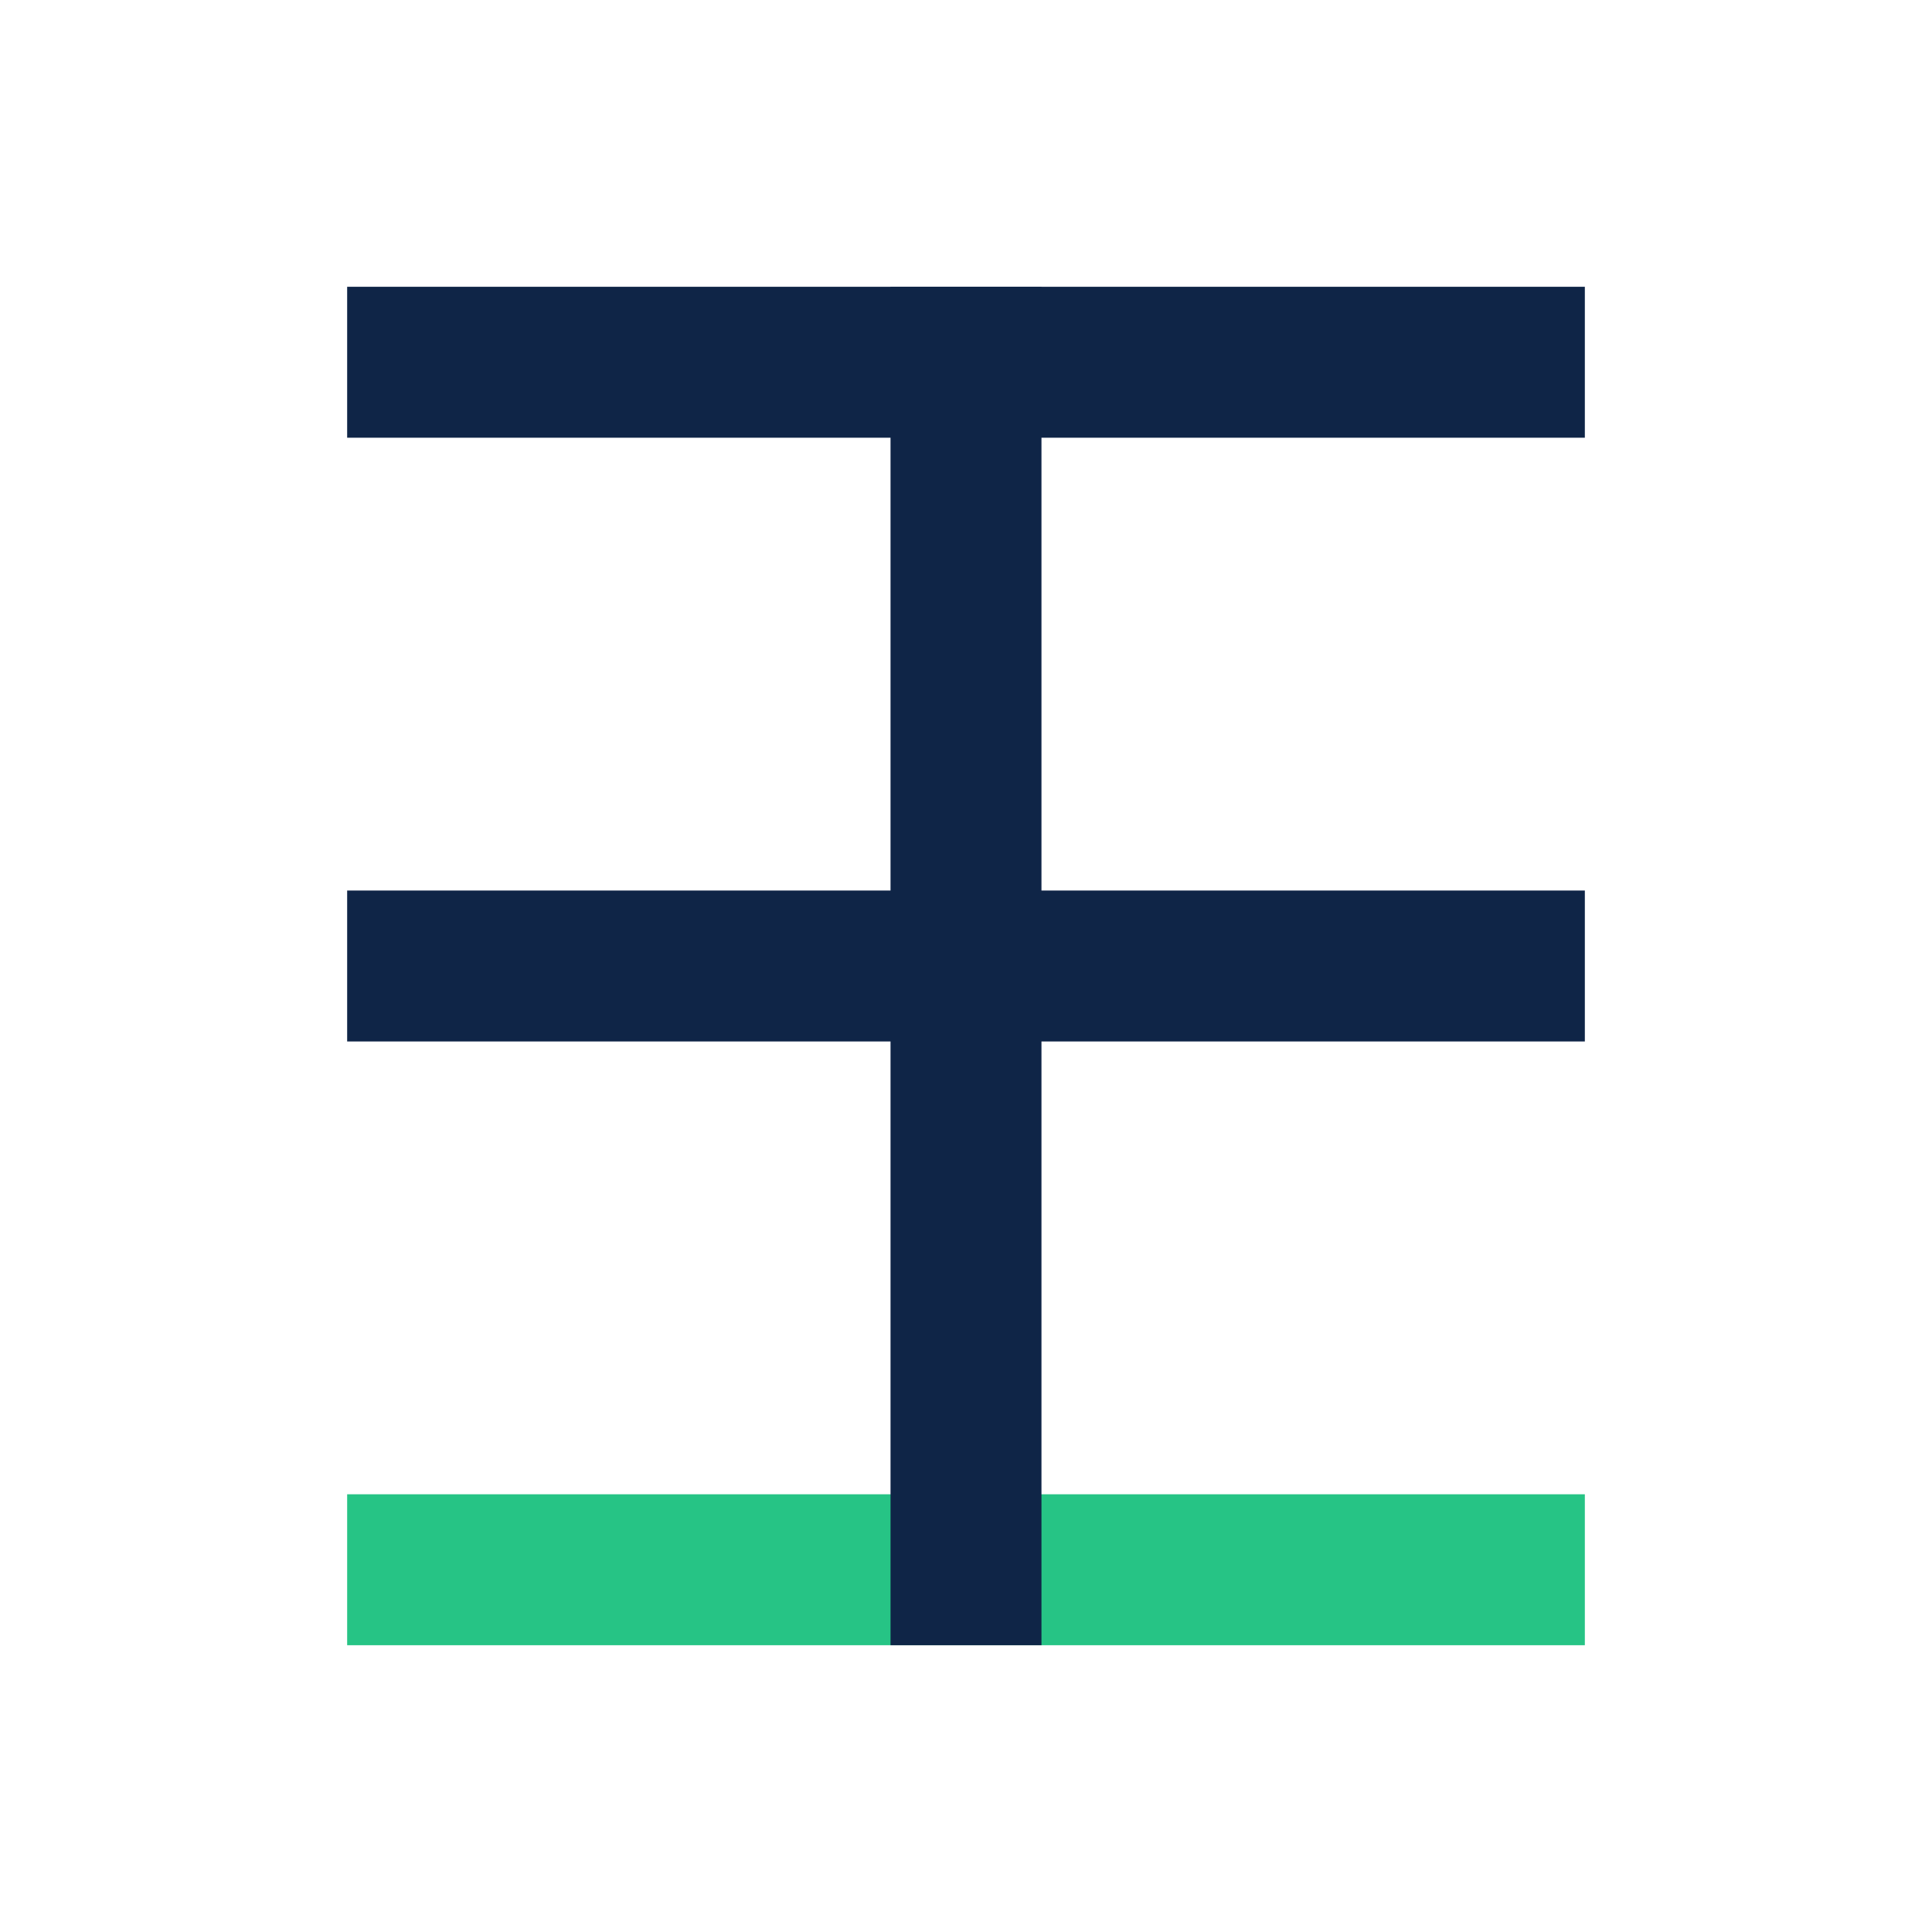
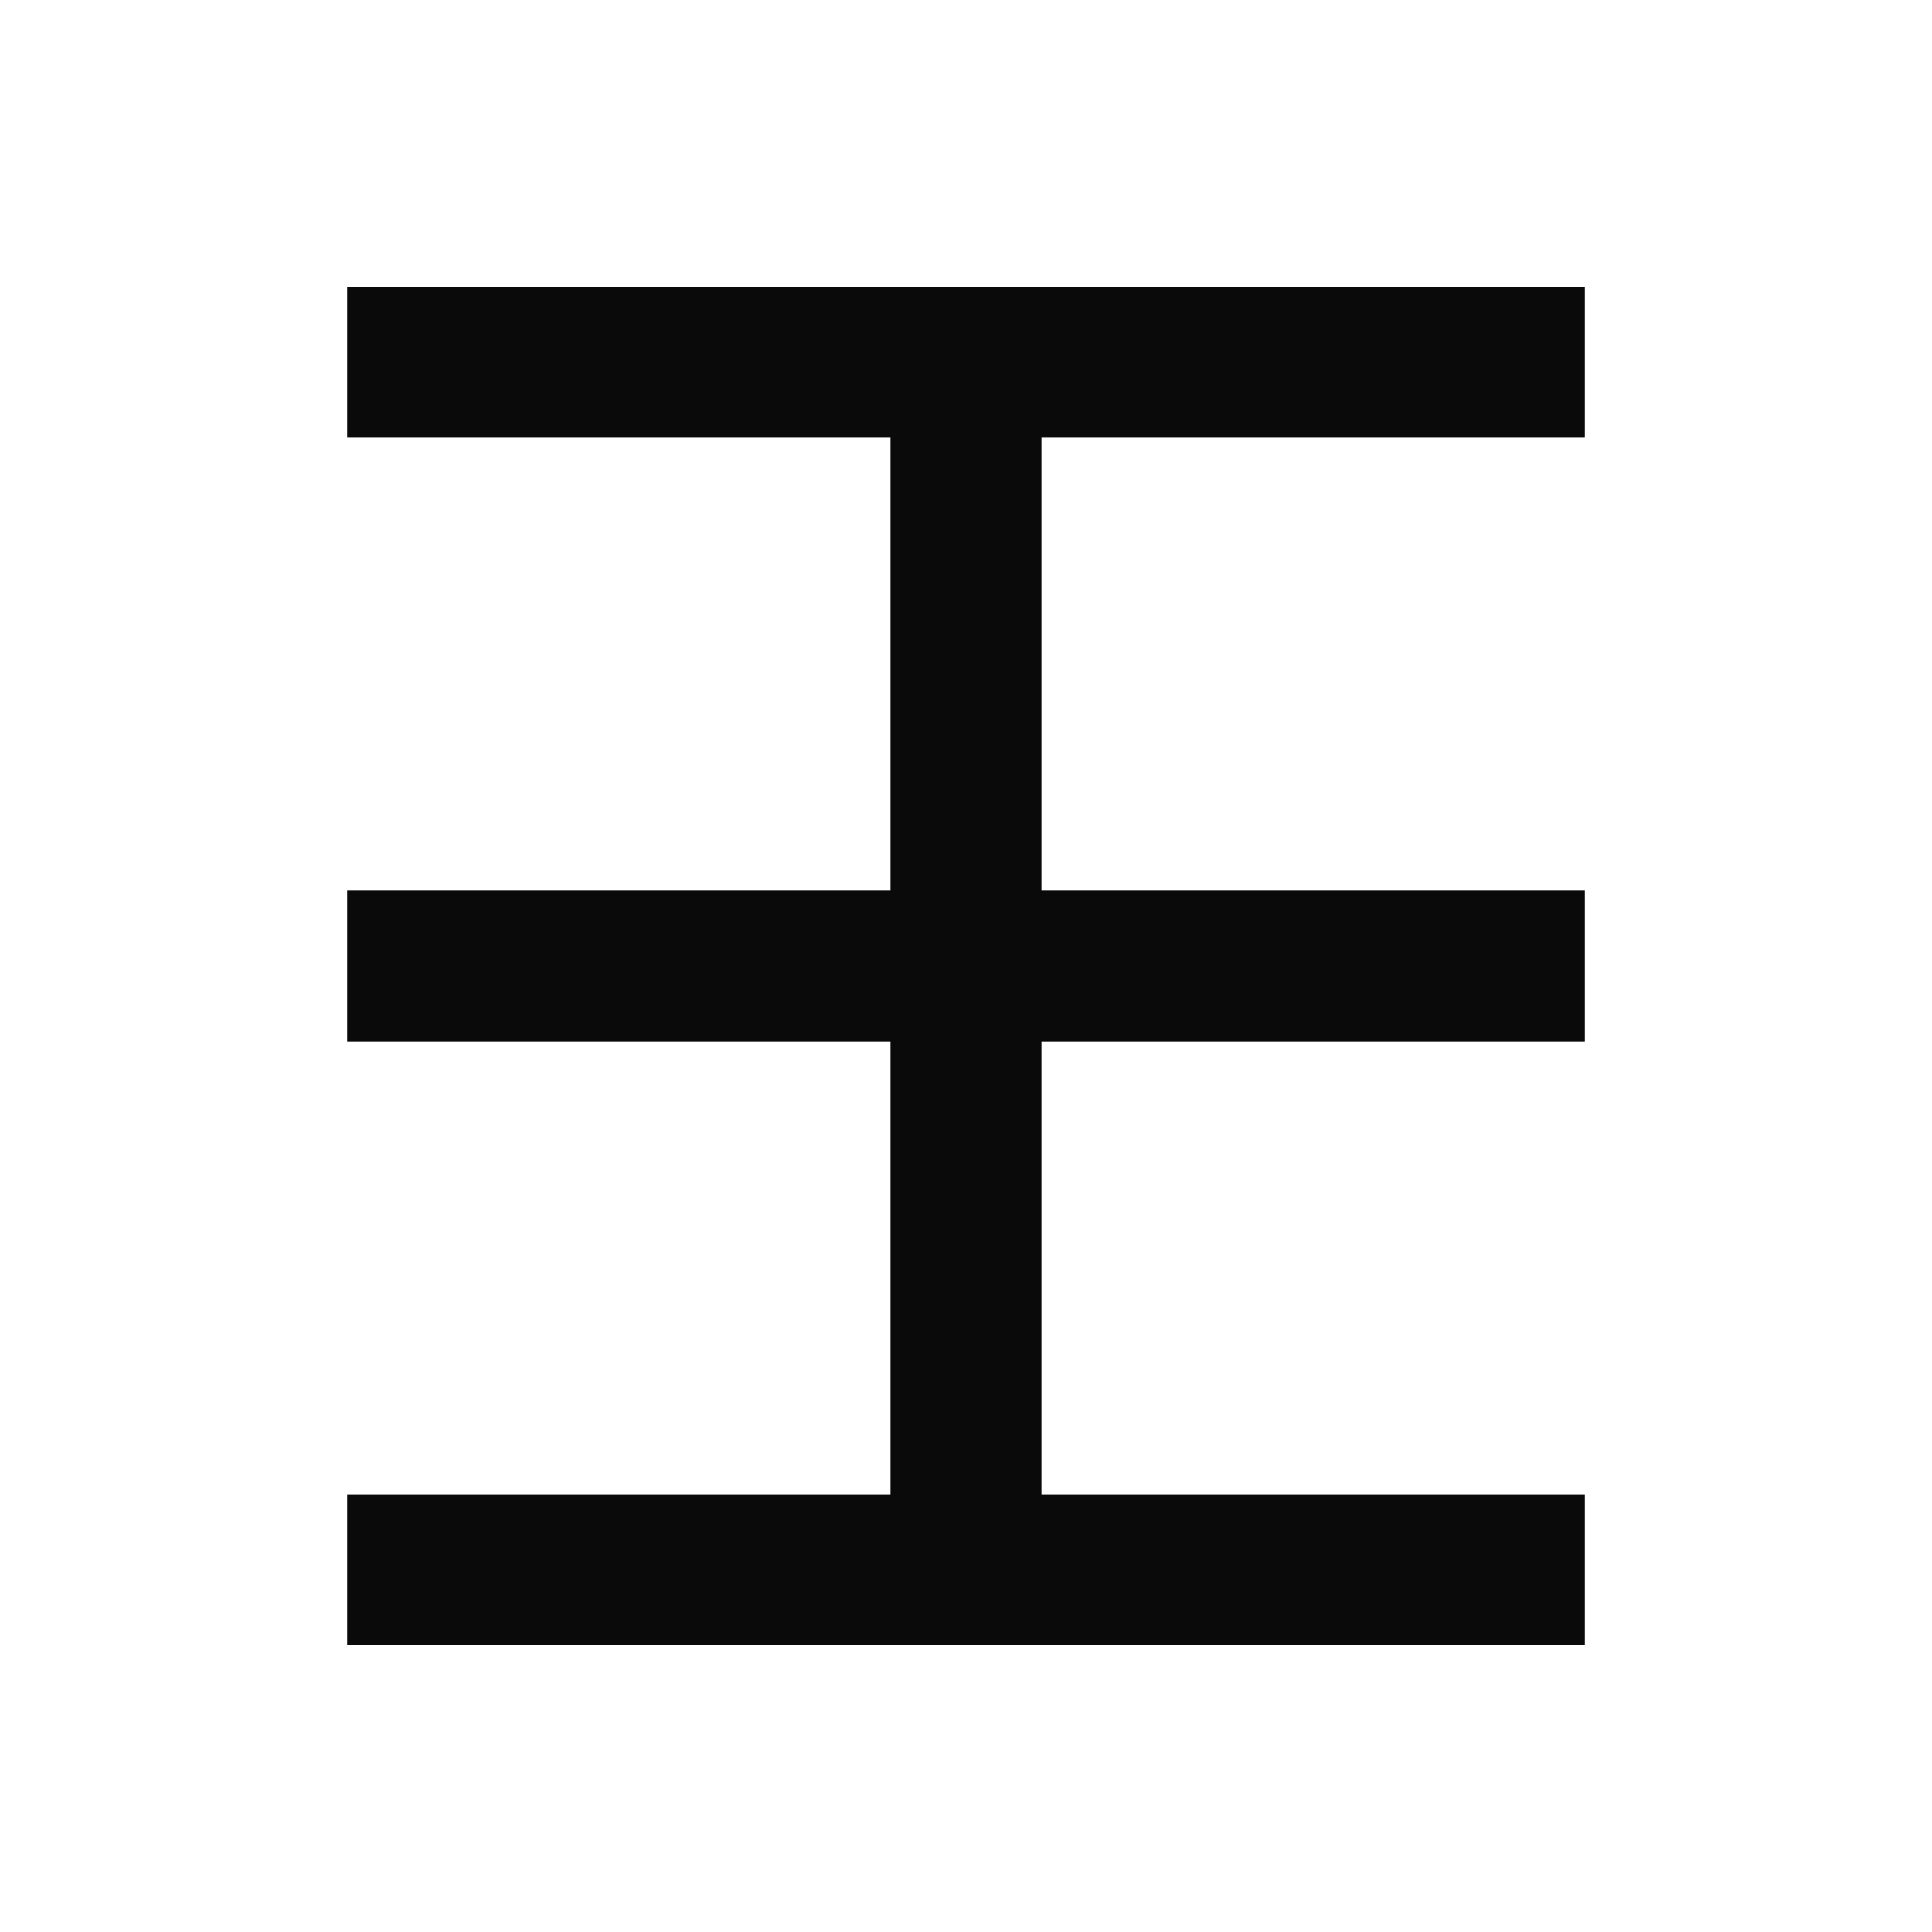
<svg xmlns="http://www.w3.org/2000/svg" viewBox="0 0 32 32" fill="none" stroke-linecap="square">
-   <path d="M7 6 L25 6" stroke="#0F2547" stroke-width="2.5" />
-   <path d="M7 16 L25 16" stroke="#0F2547" stroke-width="2.5" />
-   <path d="M7 26 L25 26" stroke="#26C485" stroke-width="2.5" />
-   <path d="M16 6 L16 26" stroke="#0F2547" stroke-width="2.5" />
+   <path d="M7 6 L25 6" stroke="#0a0a0a" stroke-width="2.5" />
+   <path d="M7 16 L25 16" stroke="#0a0a0a" stroke-width="2.5" />
+   <path d="M7 26 L25 26" stroke="#0a0a0a" stroke-width="2.5" />
+   <path d="M16 6 L16 26" stroke="#0a0a0a" stroke-width="2.5" />
</svg>
